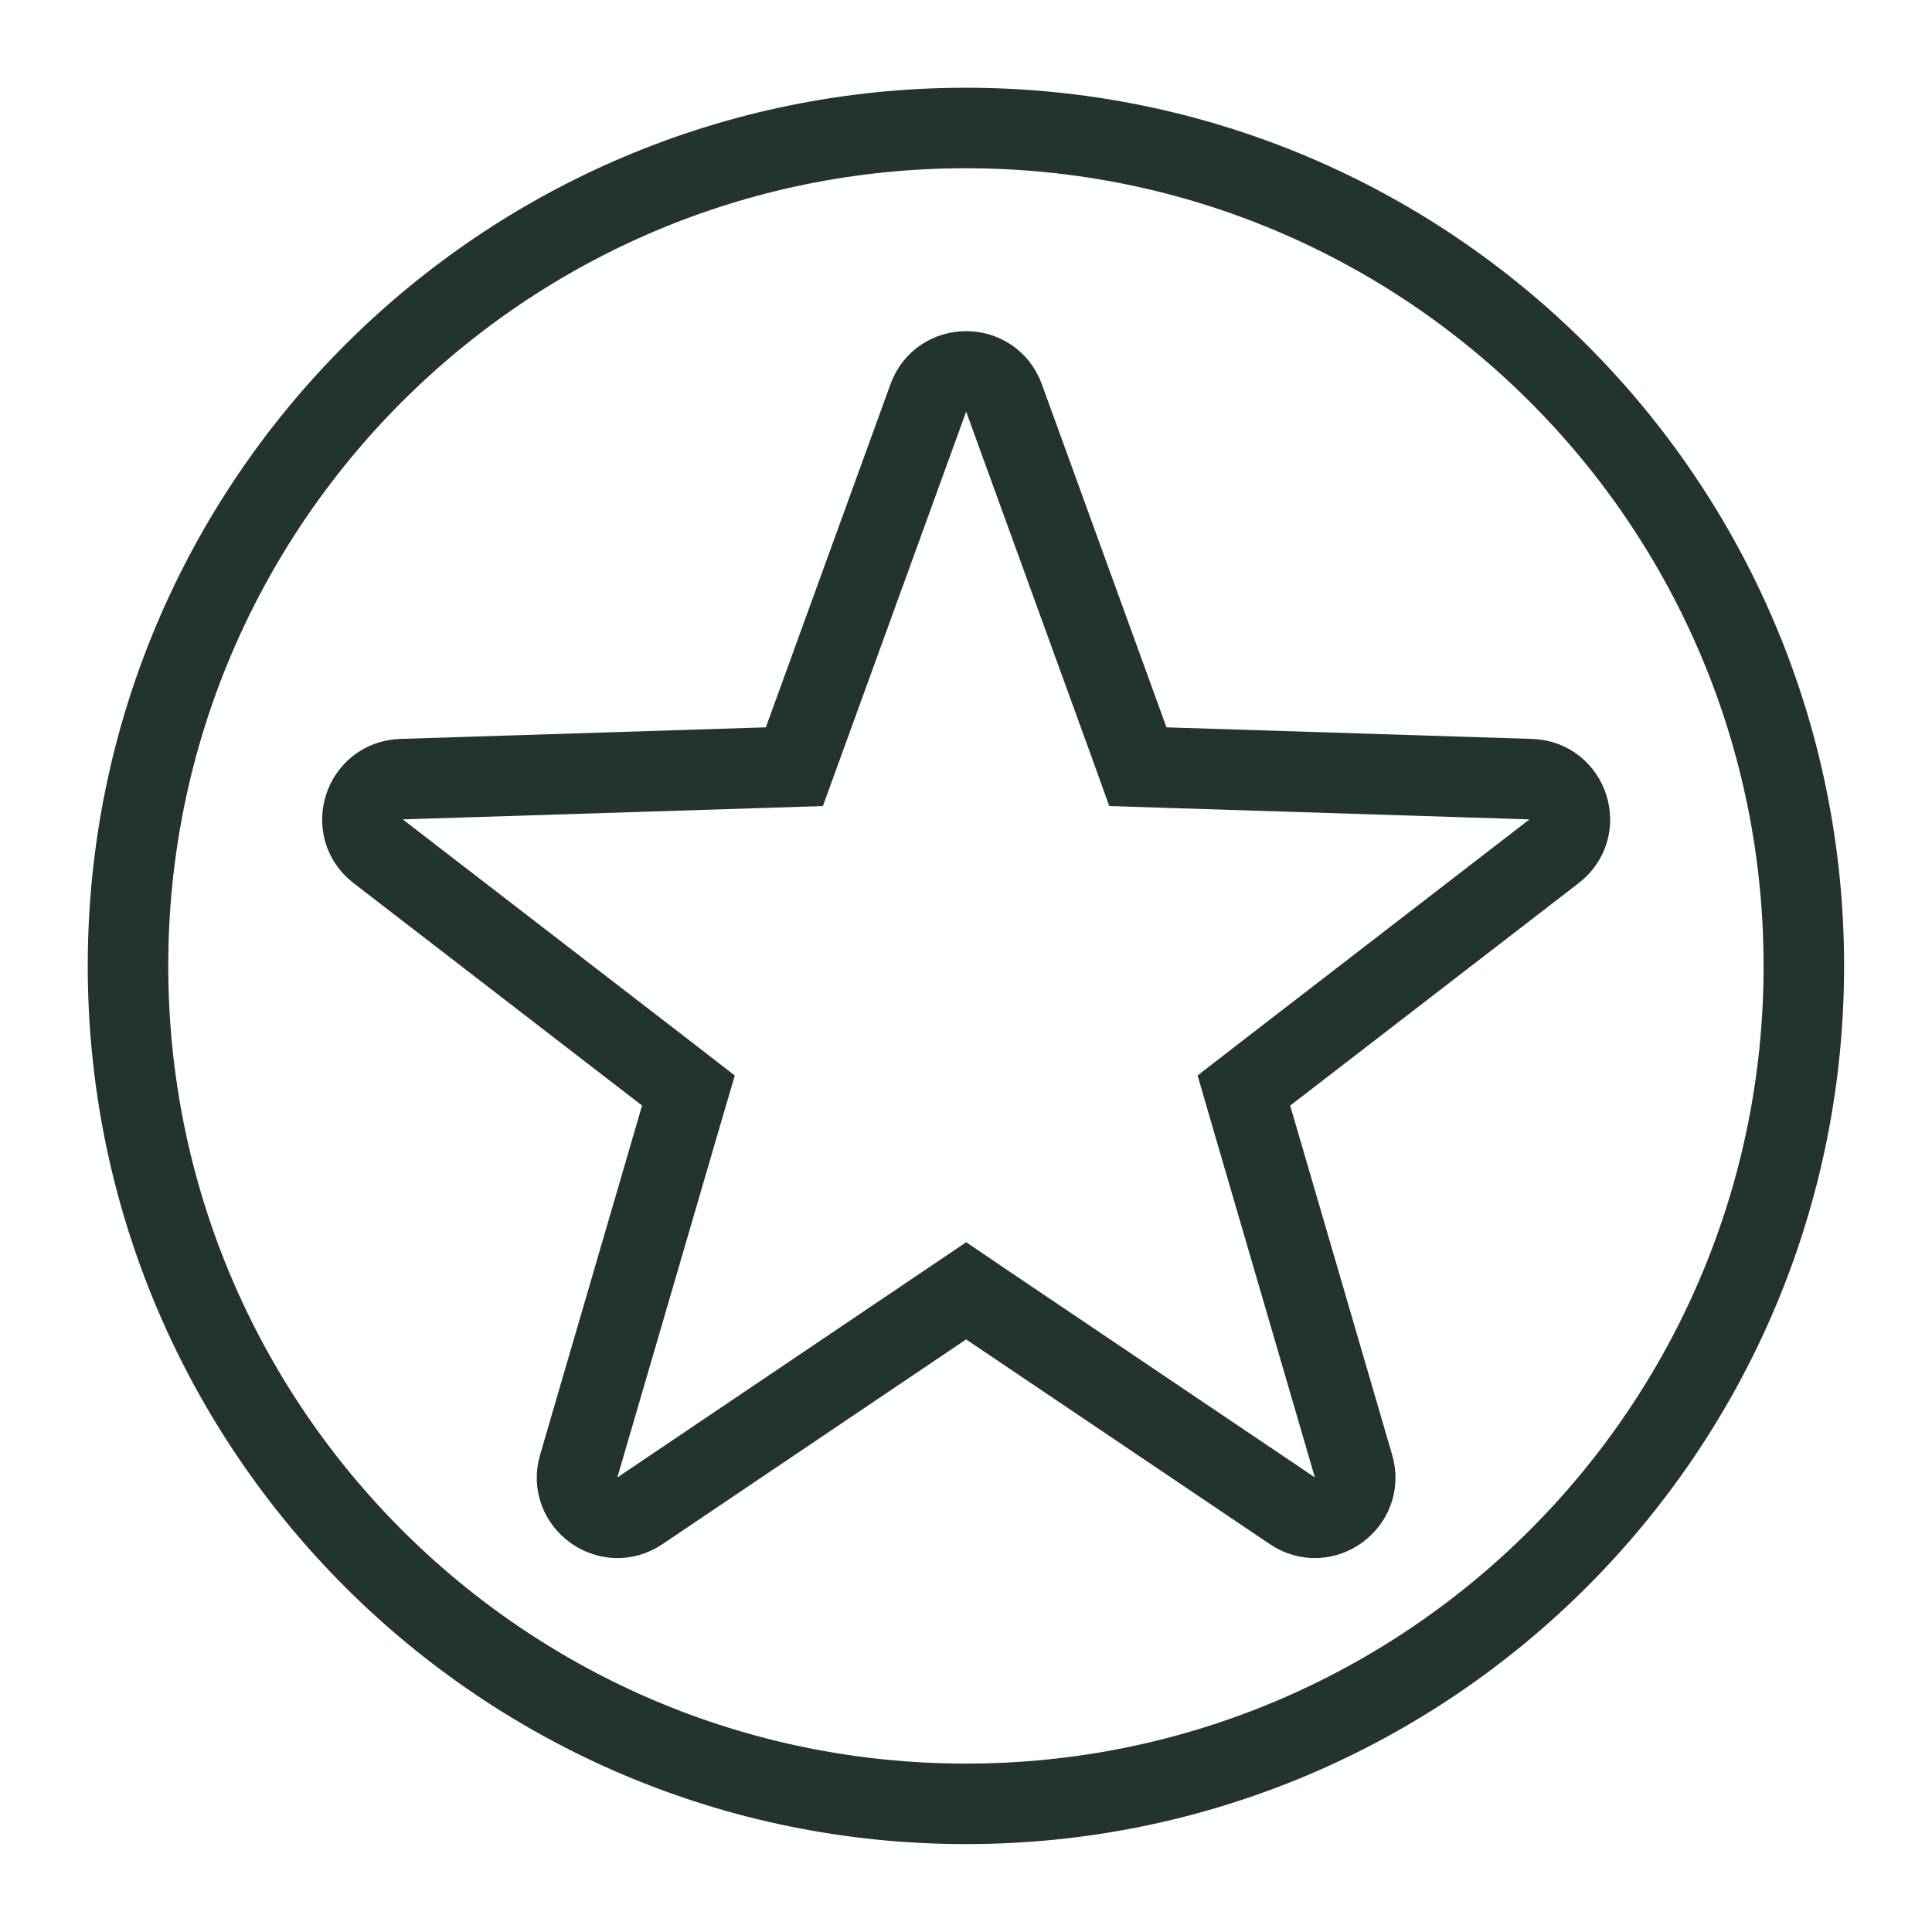
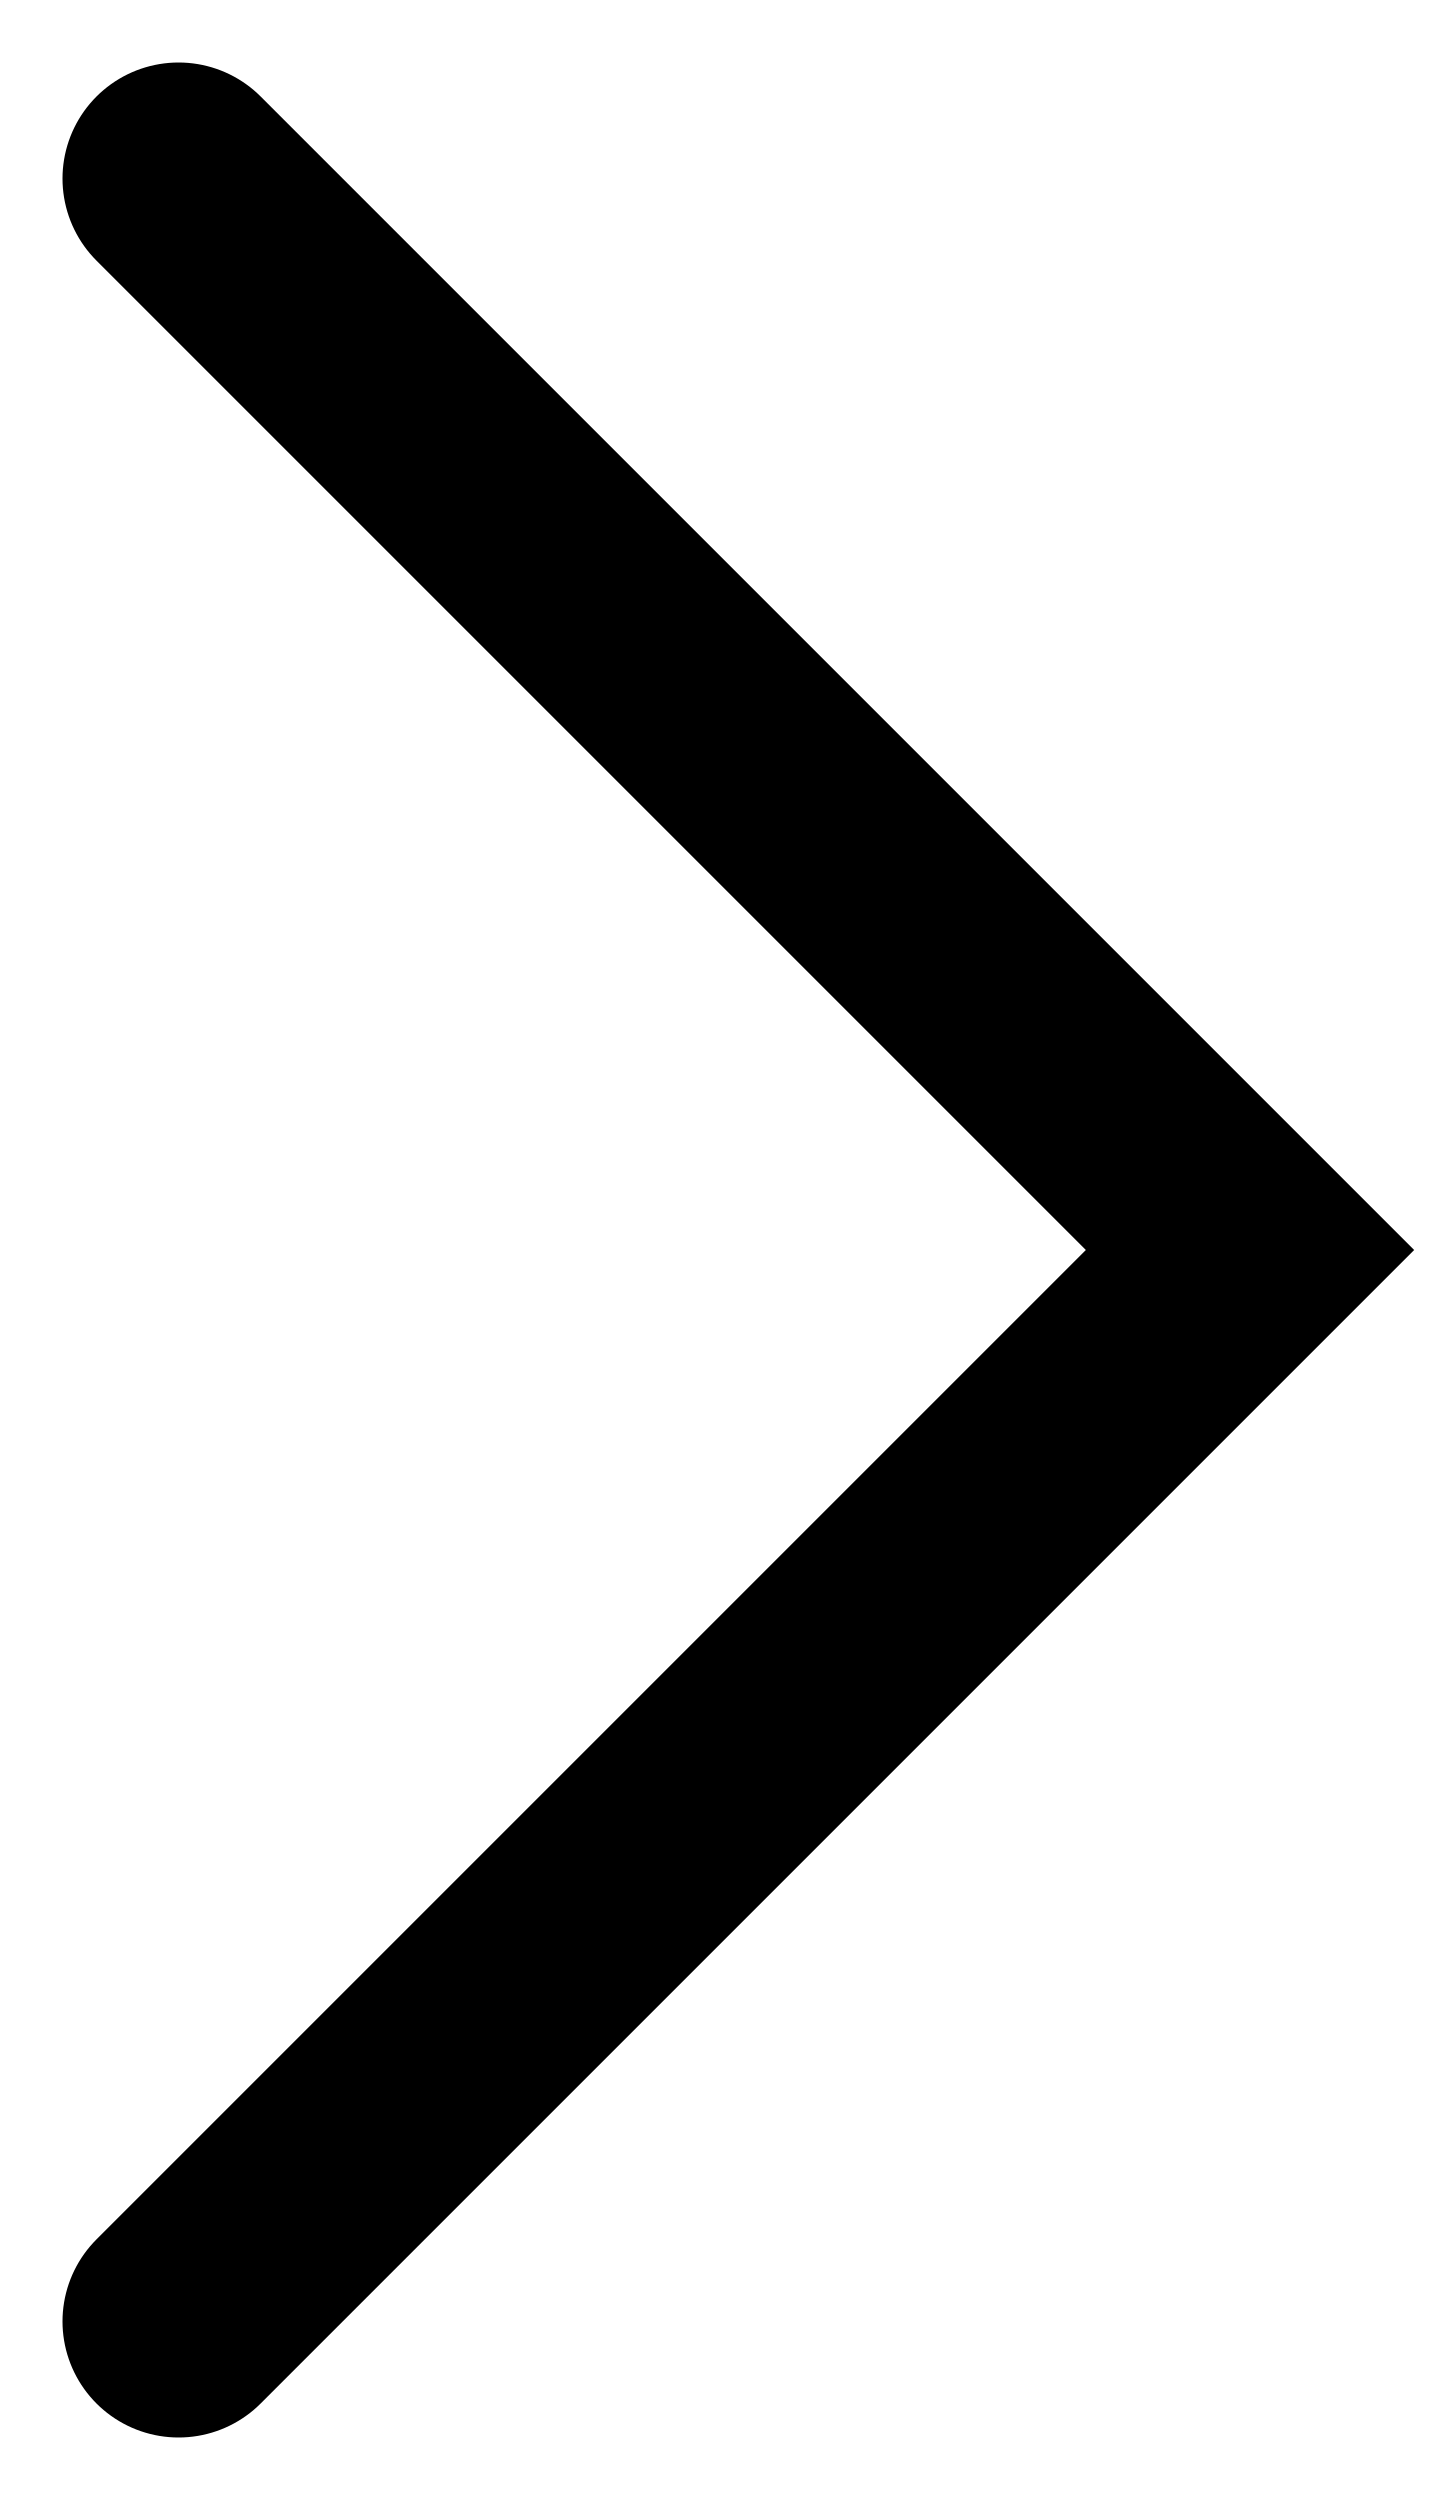
- <svg xmlns="http://www.w3.org/2000/svg" class="flex-shrink-0" width="24" height="24" viewBox="0 0 24 24" fill="none">
-   <circle cx="11.999" cy="11.999" r="10.409" stroke="#223330" />
-   <path d="M14.02 9.205L14.135 9.524L14.474 9.535L19.017 9.679C19.486 9.694 19.678 10.288 19.306 10.574L15.722 13.338L15.452 13.547L15.547 13.874L16.814 18.213C16.945 18.662 16.443 19.029 16.055 18.768L12.281 16.224L12.002 16.035L11.722 16.224L7.949 18.768C7.561 19.029 7.058 18.662 7.189 18.213L8.456 13.874L8.552 13.547L8.282 13.338L4.697 10.574C4.326 10.288 4.518 9.694 4.987 9.679L9.53 9.535L9.868 9.524L9.984 9.205L11.532 4.943C11.691 4.504 12.312 4.504 12.472 4.943L14.02 9.205Z" stroke="#223330" />
+ <svg xmlns="http://www.w3.org/2000/svg" class="cmsb535-pointer-events-none" width="8" height="14" viewBox="0 0 8 14" fill="none">
+   <path d="M1 13L7 7L1 1" stroke="#000" stroke-width="1.3" stroke-linecap="round" />
</svg>
